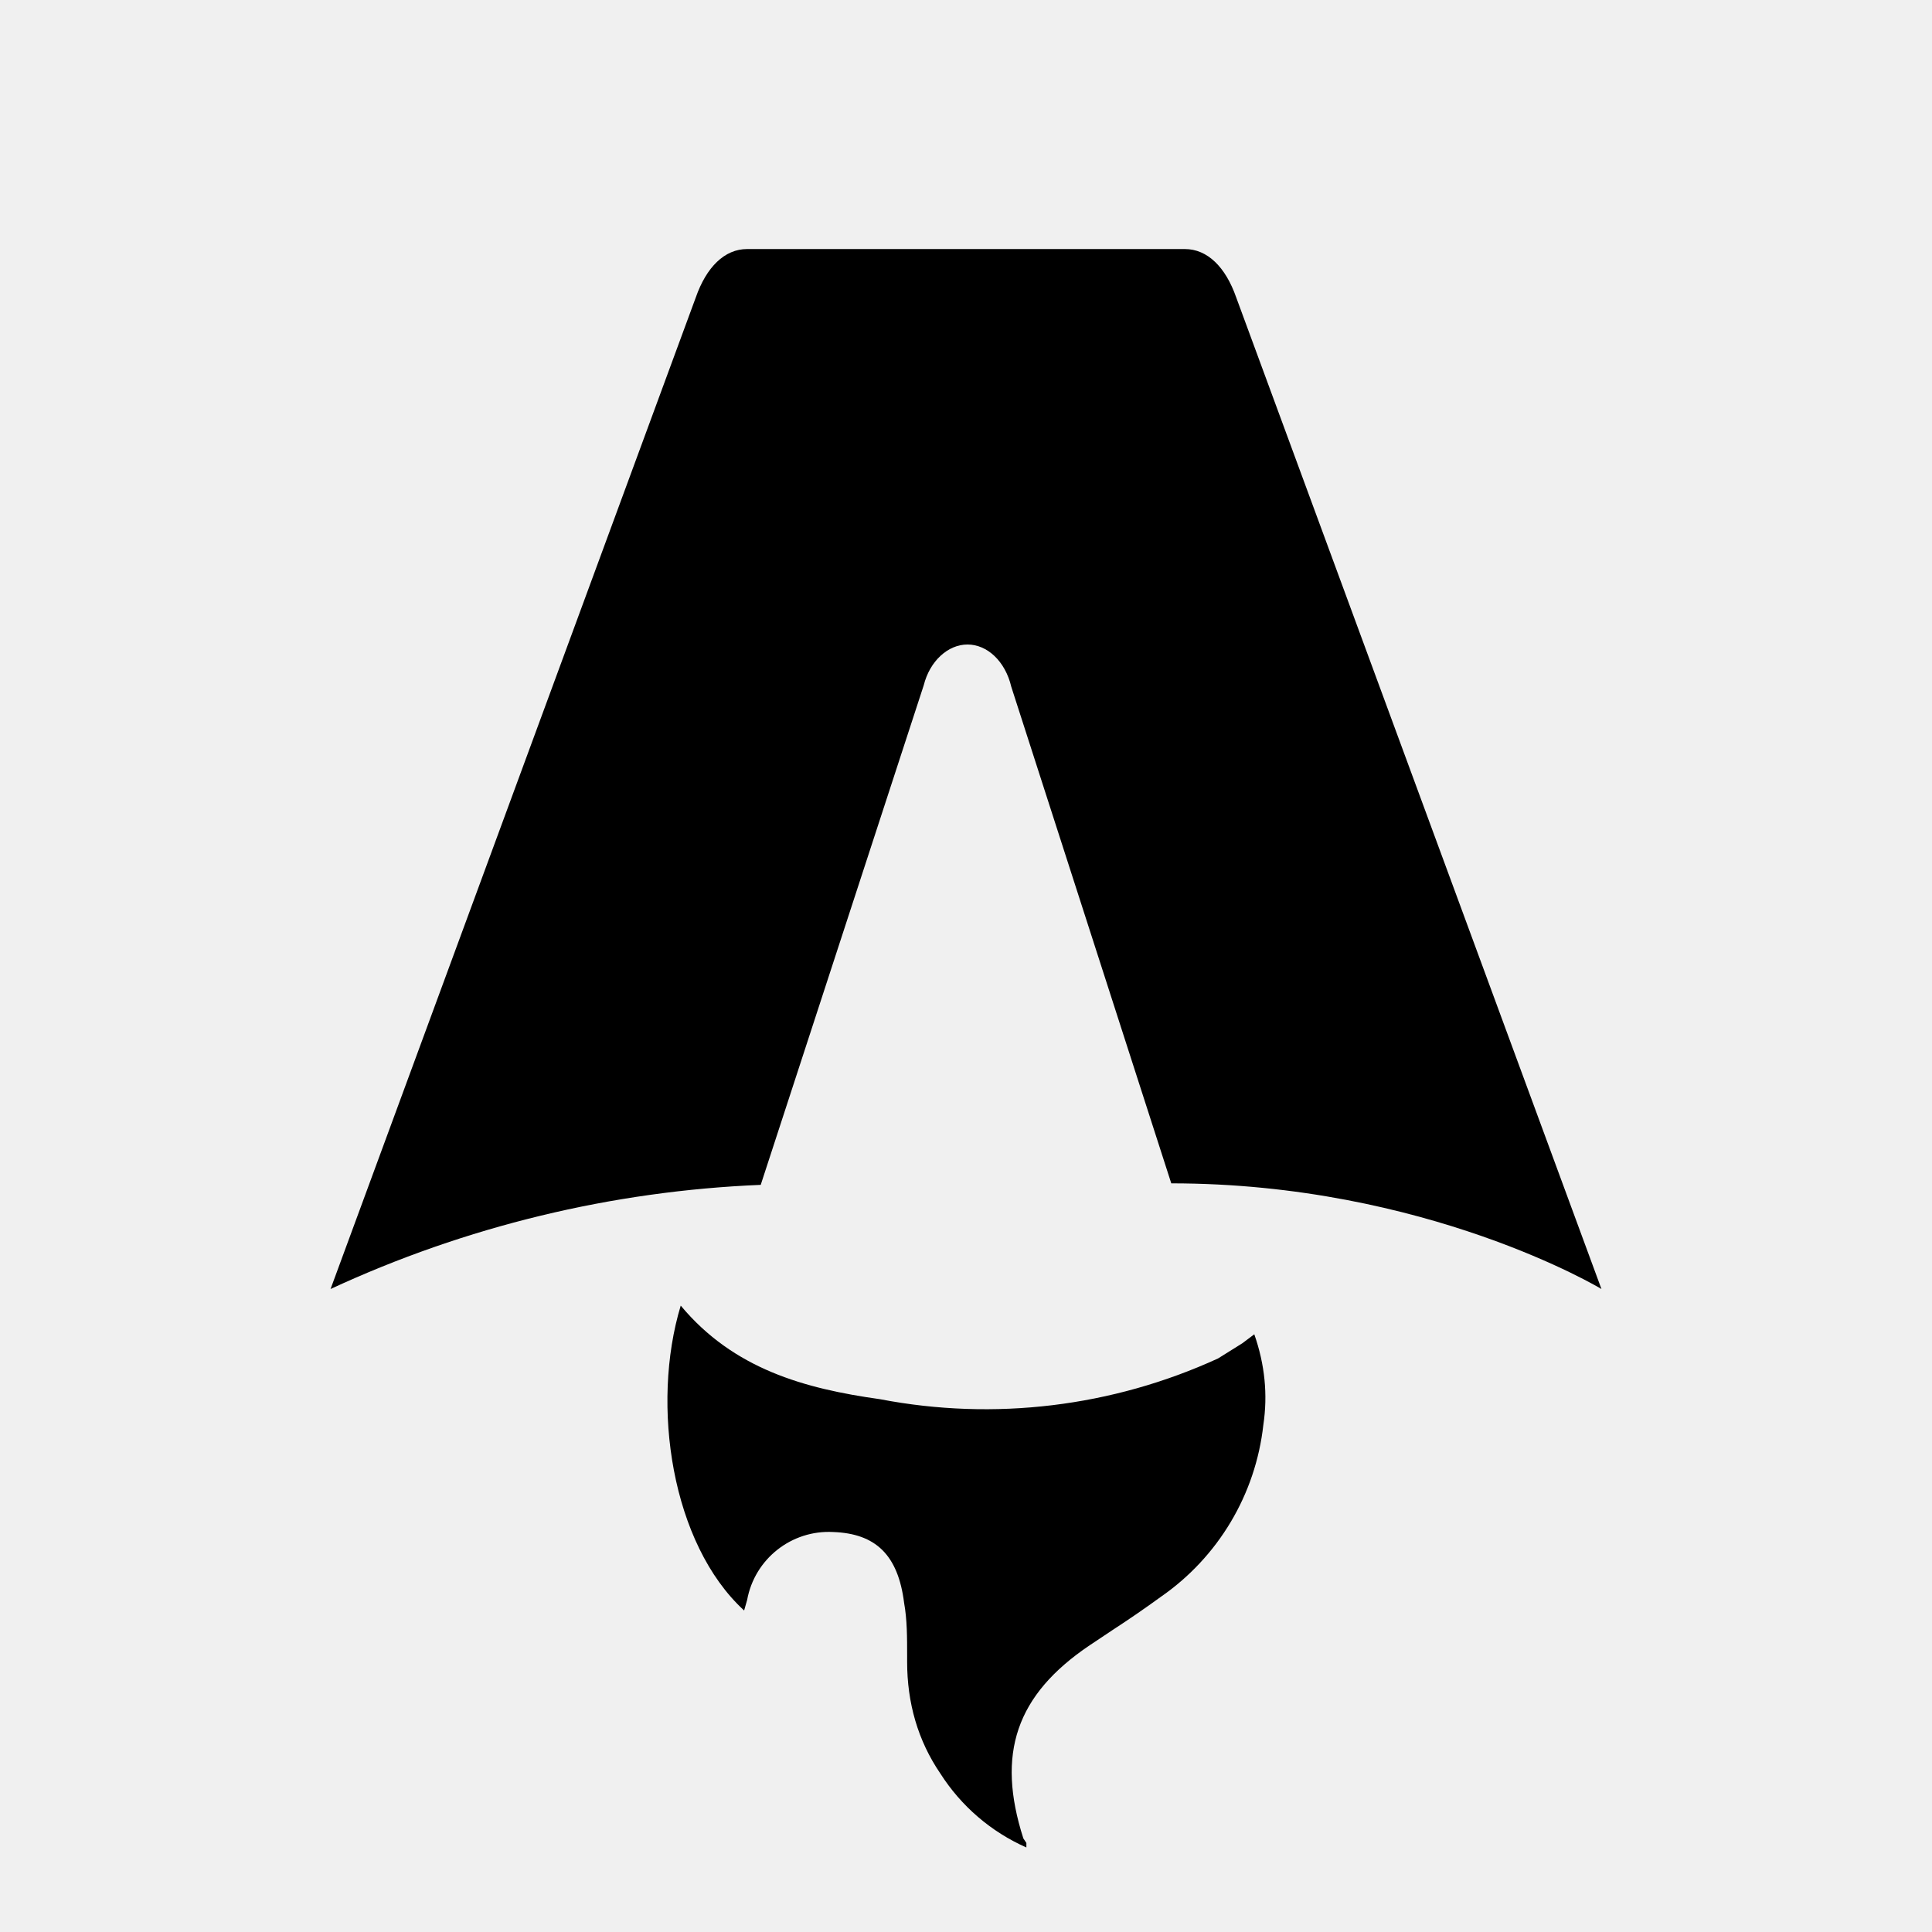
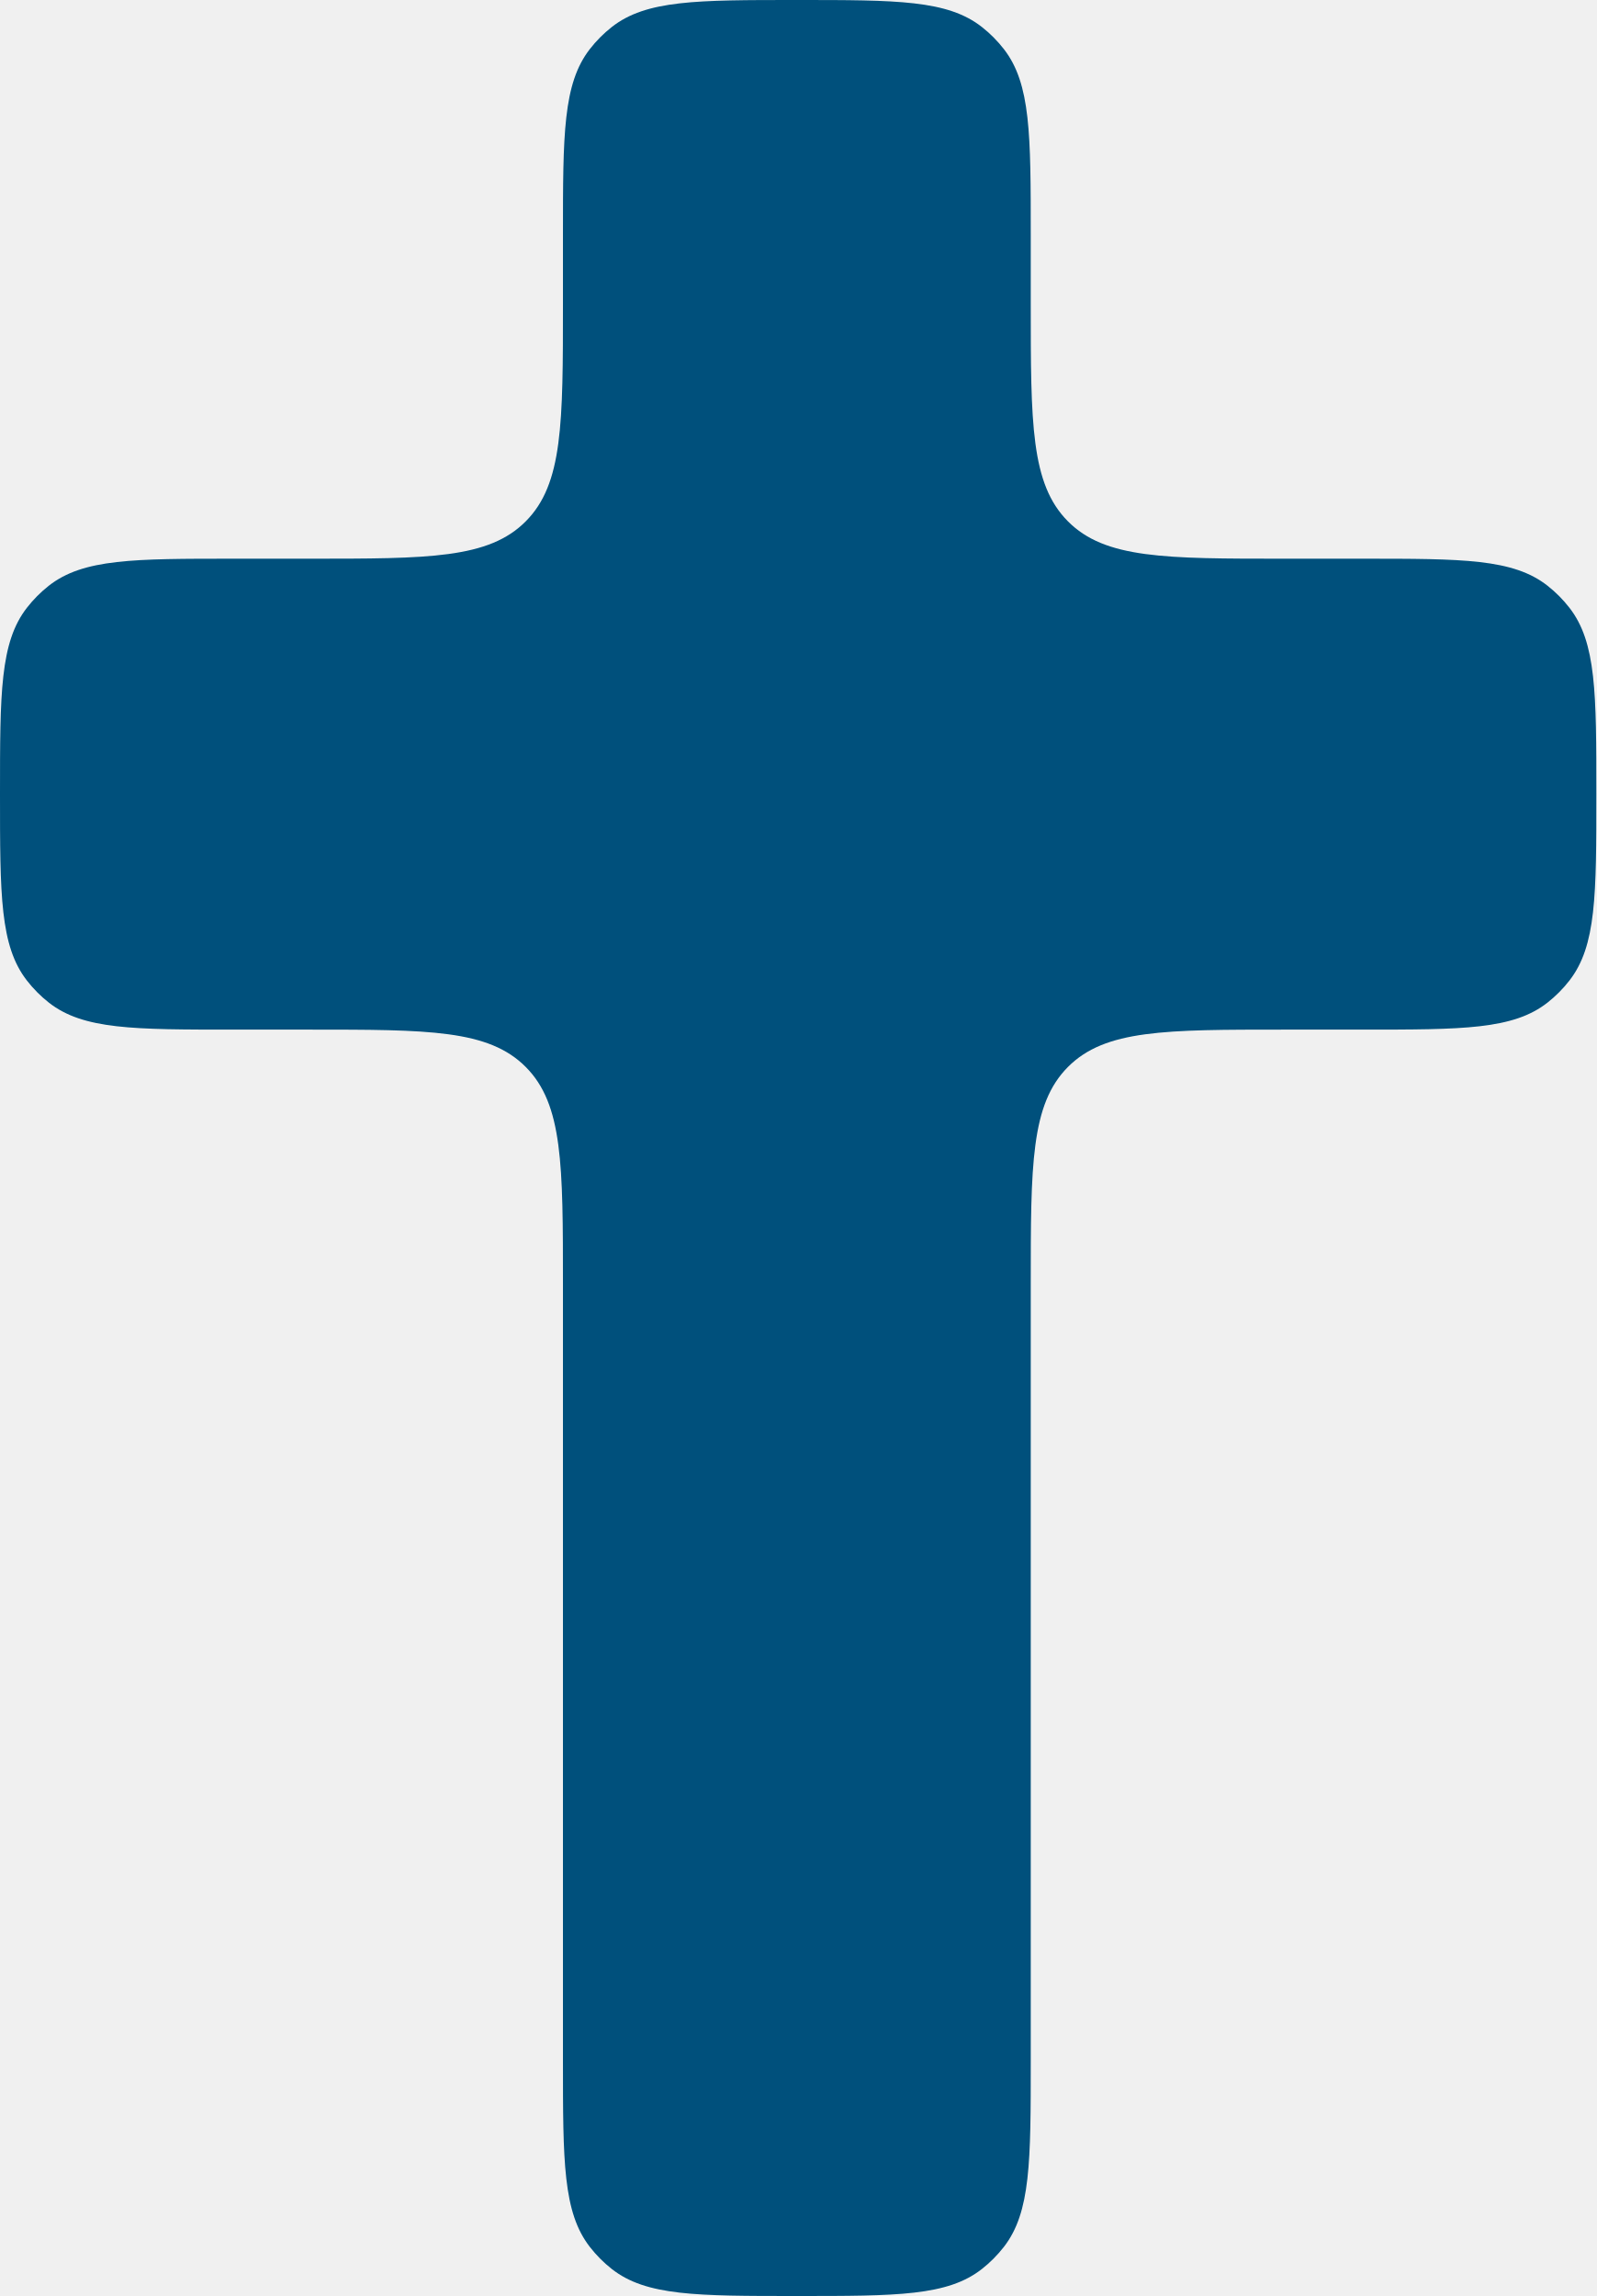
- <svg xmlns="http://www.w3.org/2000/svg" fill="none" viewBox="0 0 128 128">
-   <path d="M50.4 78.5a75.1 75.1 0 0 0-28.5 6.9l24.2-65.7c.7-2 1.9-3.2 3.4-3.2h29c1.5 0 2.7 1.2 3.4 3.2l24.2 65.7s-11.6-7-28.5-7L67 45.5c-.4-1.7-1.6-2.8-2.9-2.8-1.3 0-2.5 1.1-2.9 2.7L50.4 78.5Zm-1.1 28.2Zm-4.2-20.2c-2 6.6-.6 15.8 4.2 20.2a17.5 17.5 0 0 1 .2-.7 5.5 5.5 0 0 1 5.7-4.5c2.8.1 4.3 1.5 4.7 4.7.2 1.1.2 2.3.2 3.5v.4c0 2.7.7 5.2 2.2 7.4a13 13 0 0 0 5.7 4.9v-.3l-.2-.3c-1.8-5.6-.5-9.5 4.4-12.8l1.5-1a73 73 0 0 0 3.2-2.2 16 16 0 0 0 6.8-11.4c.3-2 .1-4-.6-6l-.8.6-1.6 1a37 37 0 0 1-22.4 2.7c-5-.7-9.7-2-13.2-6.2Z" />
+ <svg xmlns="http://www.w3.org/2000/svg" width="89" height="128" viewBox="0 0 89 128" fill="none">
+   <path d="M57.467 13.126C57.467 7.489 57.467 4.67 55.97 2.739C55.613 2.28 55.202 1.866 54.745 1.507C52.827 0 50.027 0 44.426 0C38.826 0 36.025 0 34.107 1.507C33.65 1.866 33.239 2.28 32.883 2.739C31.386 4.67 31.386 7.489 31.386 13.126V16.909C31.386 23.621 31.386 26.977 29.314 29.062C27.243 31.147 23.908 31.147 17.24 31.147H13.041C7.44 31.147 4.64 31.147 2.721 32.654C2.265 33.013 1.853 33.427 1.497 33.886C0 35.817 0 38.636 0 44.273C0 49.911 0 52.73 1.497 54.66C1.853 55.12 2.265 55.534 2.721 55.893C4.64 57.4 7.44 57.4 13.041 57.4H17.24C23.908 57.4 27.243 57.4 29.314 59.485C31.386 61.57 31.386 64.926 31.386 71.638V114.874C31.386 120.511 31.386 123.33 32.883 125.261C33.239 125.72 33.65 126.134 34.107 126.493C36.025 128 38.826 128 44.426 128C50.027 128 52.827 128 54.745 126.493C55.202 126.134 55.613 125.72 55.97 125.261C57.467 123.33 57.467 120.511 57.467 114.874V71.638C57.467 64.926 57.467 61.57 59.538 59.485C61.61 57.4 64.944 57.4 71.613 57.4H75.959C81.56 57.4 84.36 57.4 86.279 55.893C86.735 55.534 87.147 55.12 87.503 54.66C89 52.73 89 49.911 89 44.273C89 38.636 89 35.817 87.503 33.886C87.147 33.427 86.735 33.013 86.279 32.654C84.36 31.147 81.56 31.147 75.959 31.147H71.613C64.944 31.147 61.61 31.147 59.538 29.062C57.467 26.977 57.467 23.621 57.467 16.909V13.126Z" />
  <style>
-         path { fill: #000; }
+         path { fill: #00507C; }
        @media (prefers-color-scheme: dark) {
-             path { fill: #FFF; }
+             path { fill: #00A3FF; }
        }
    </style>
</svg>
